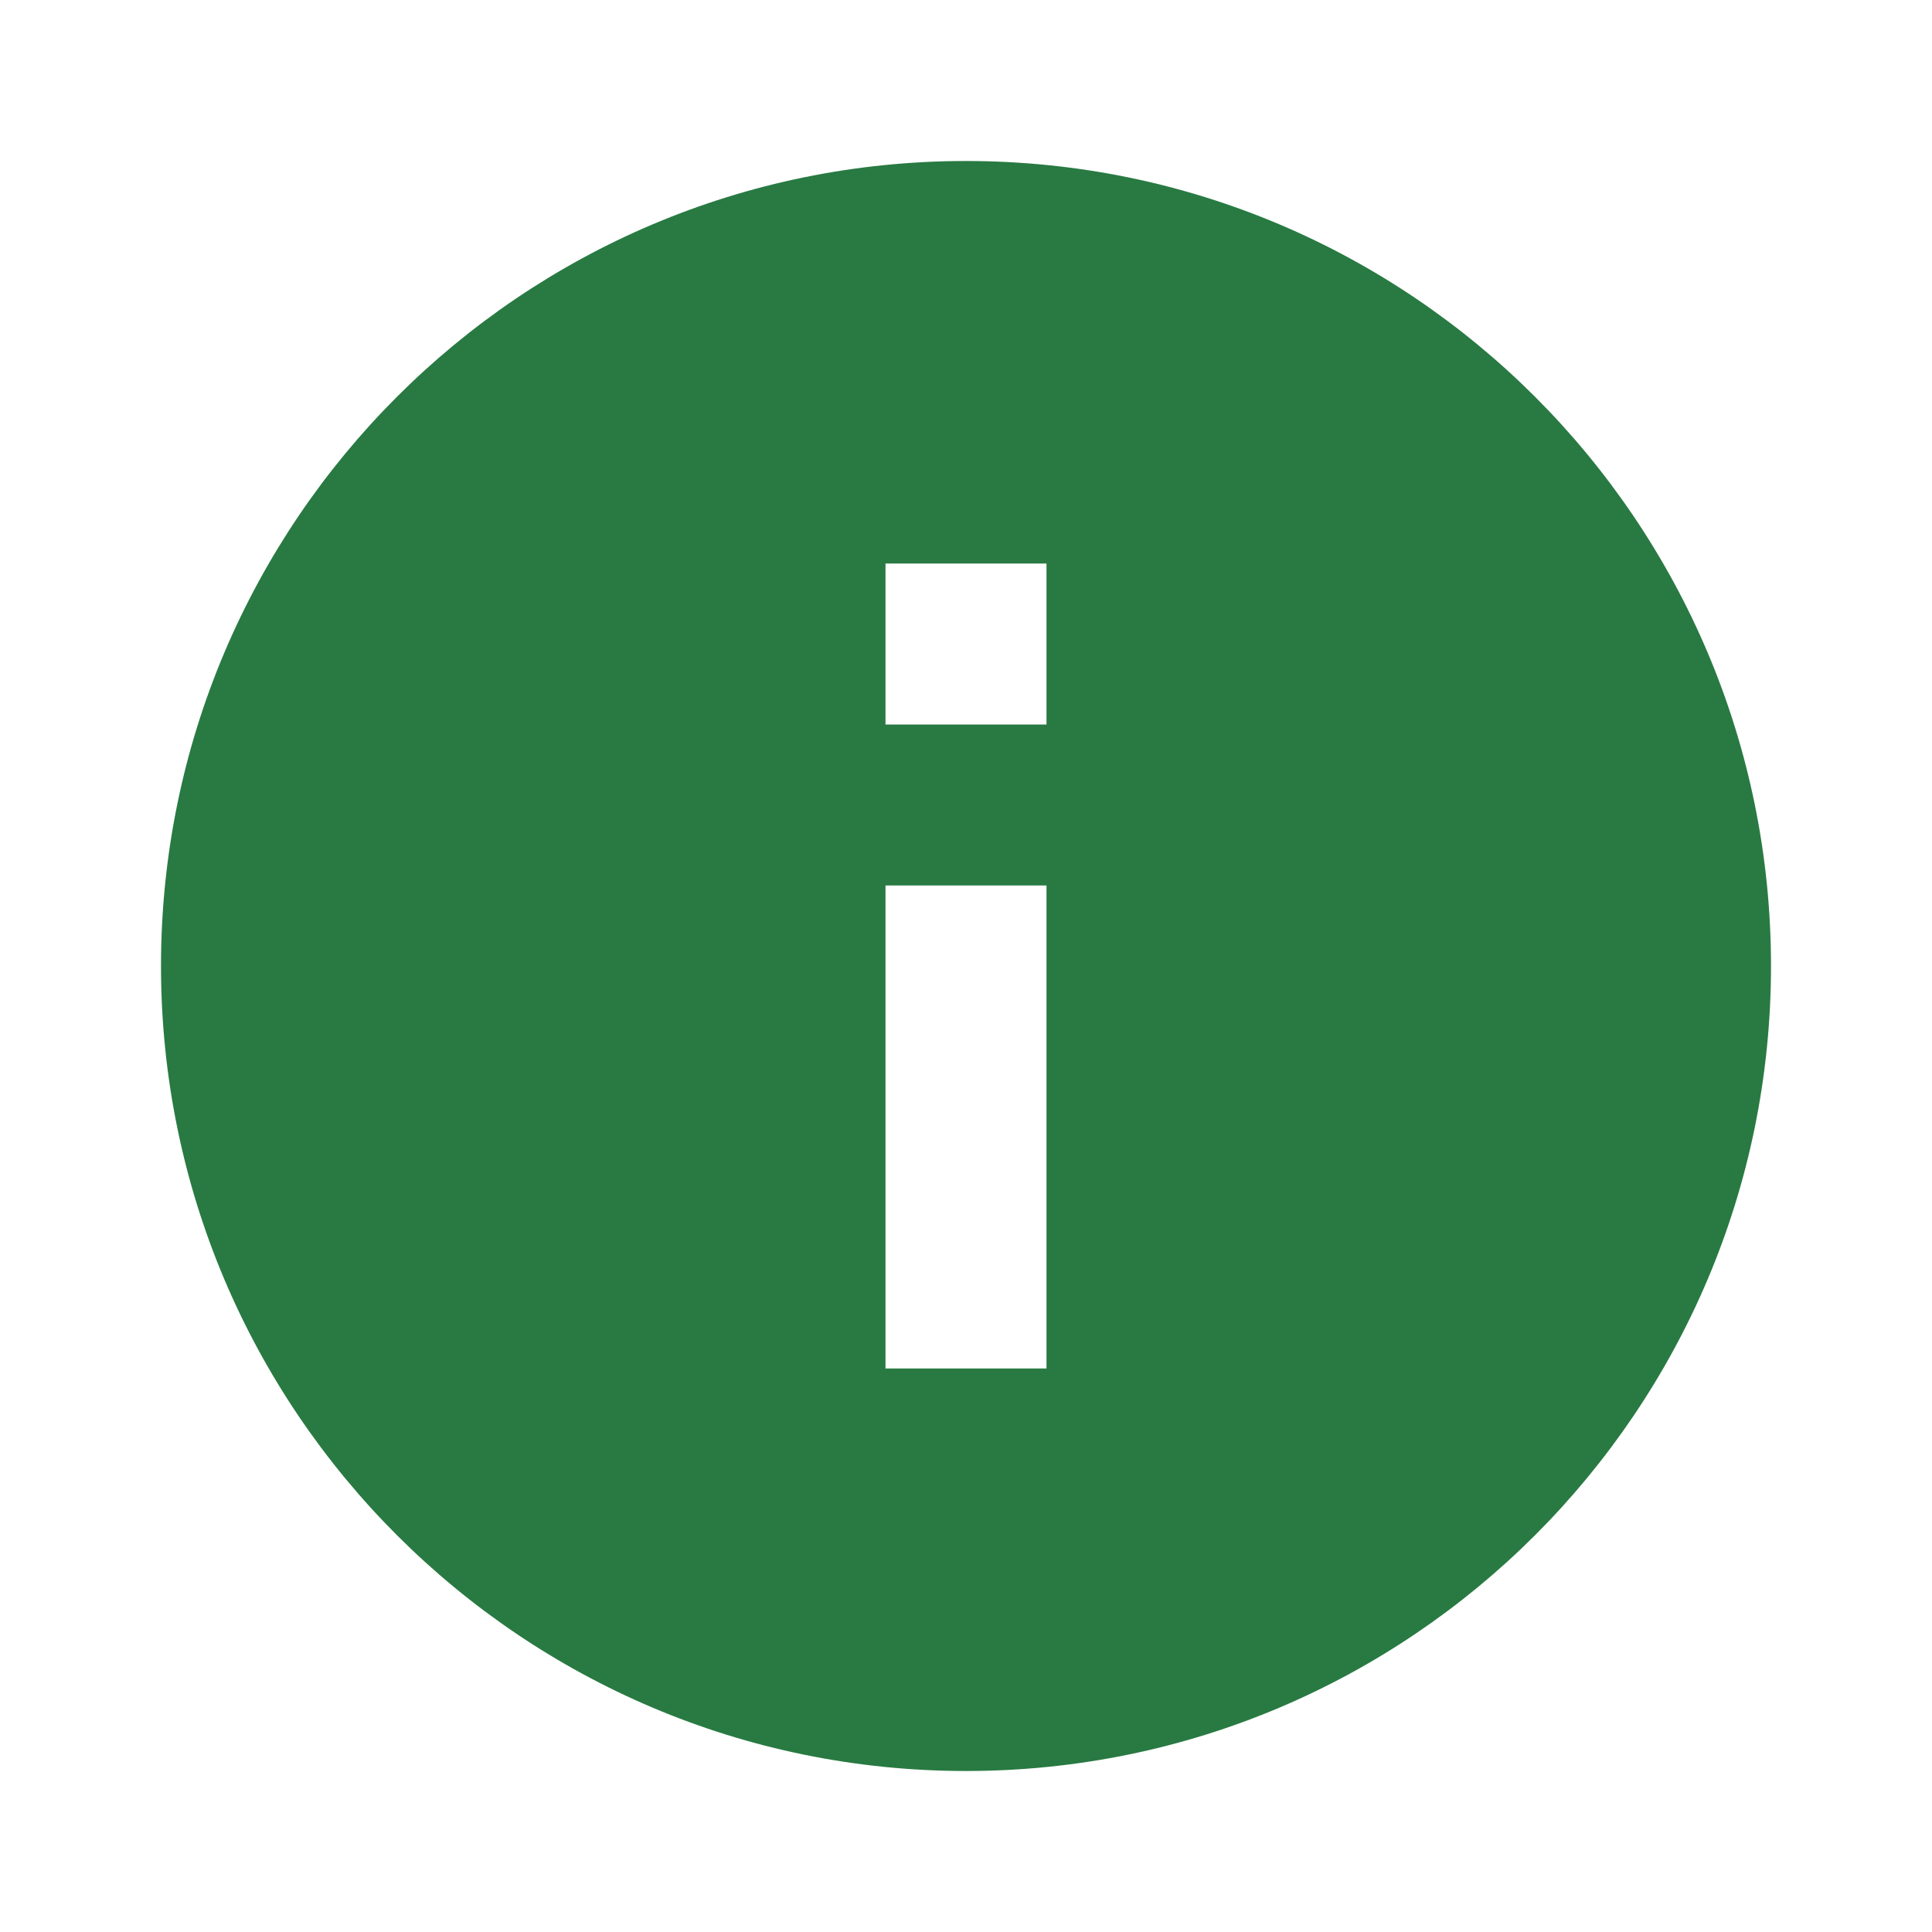
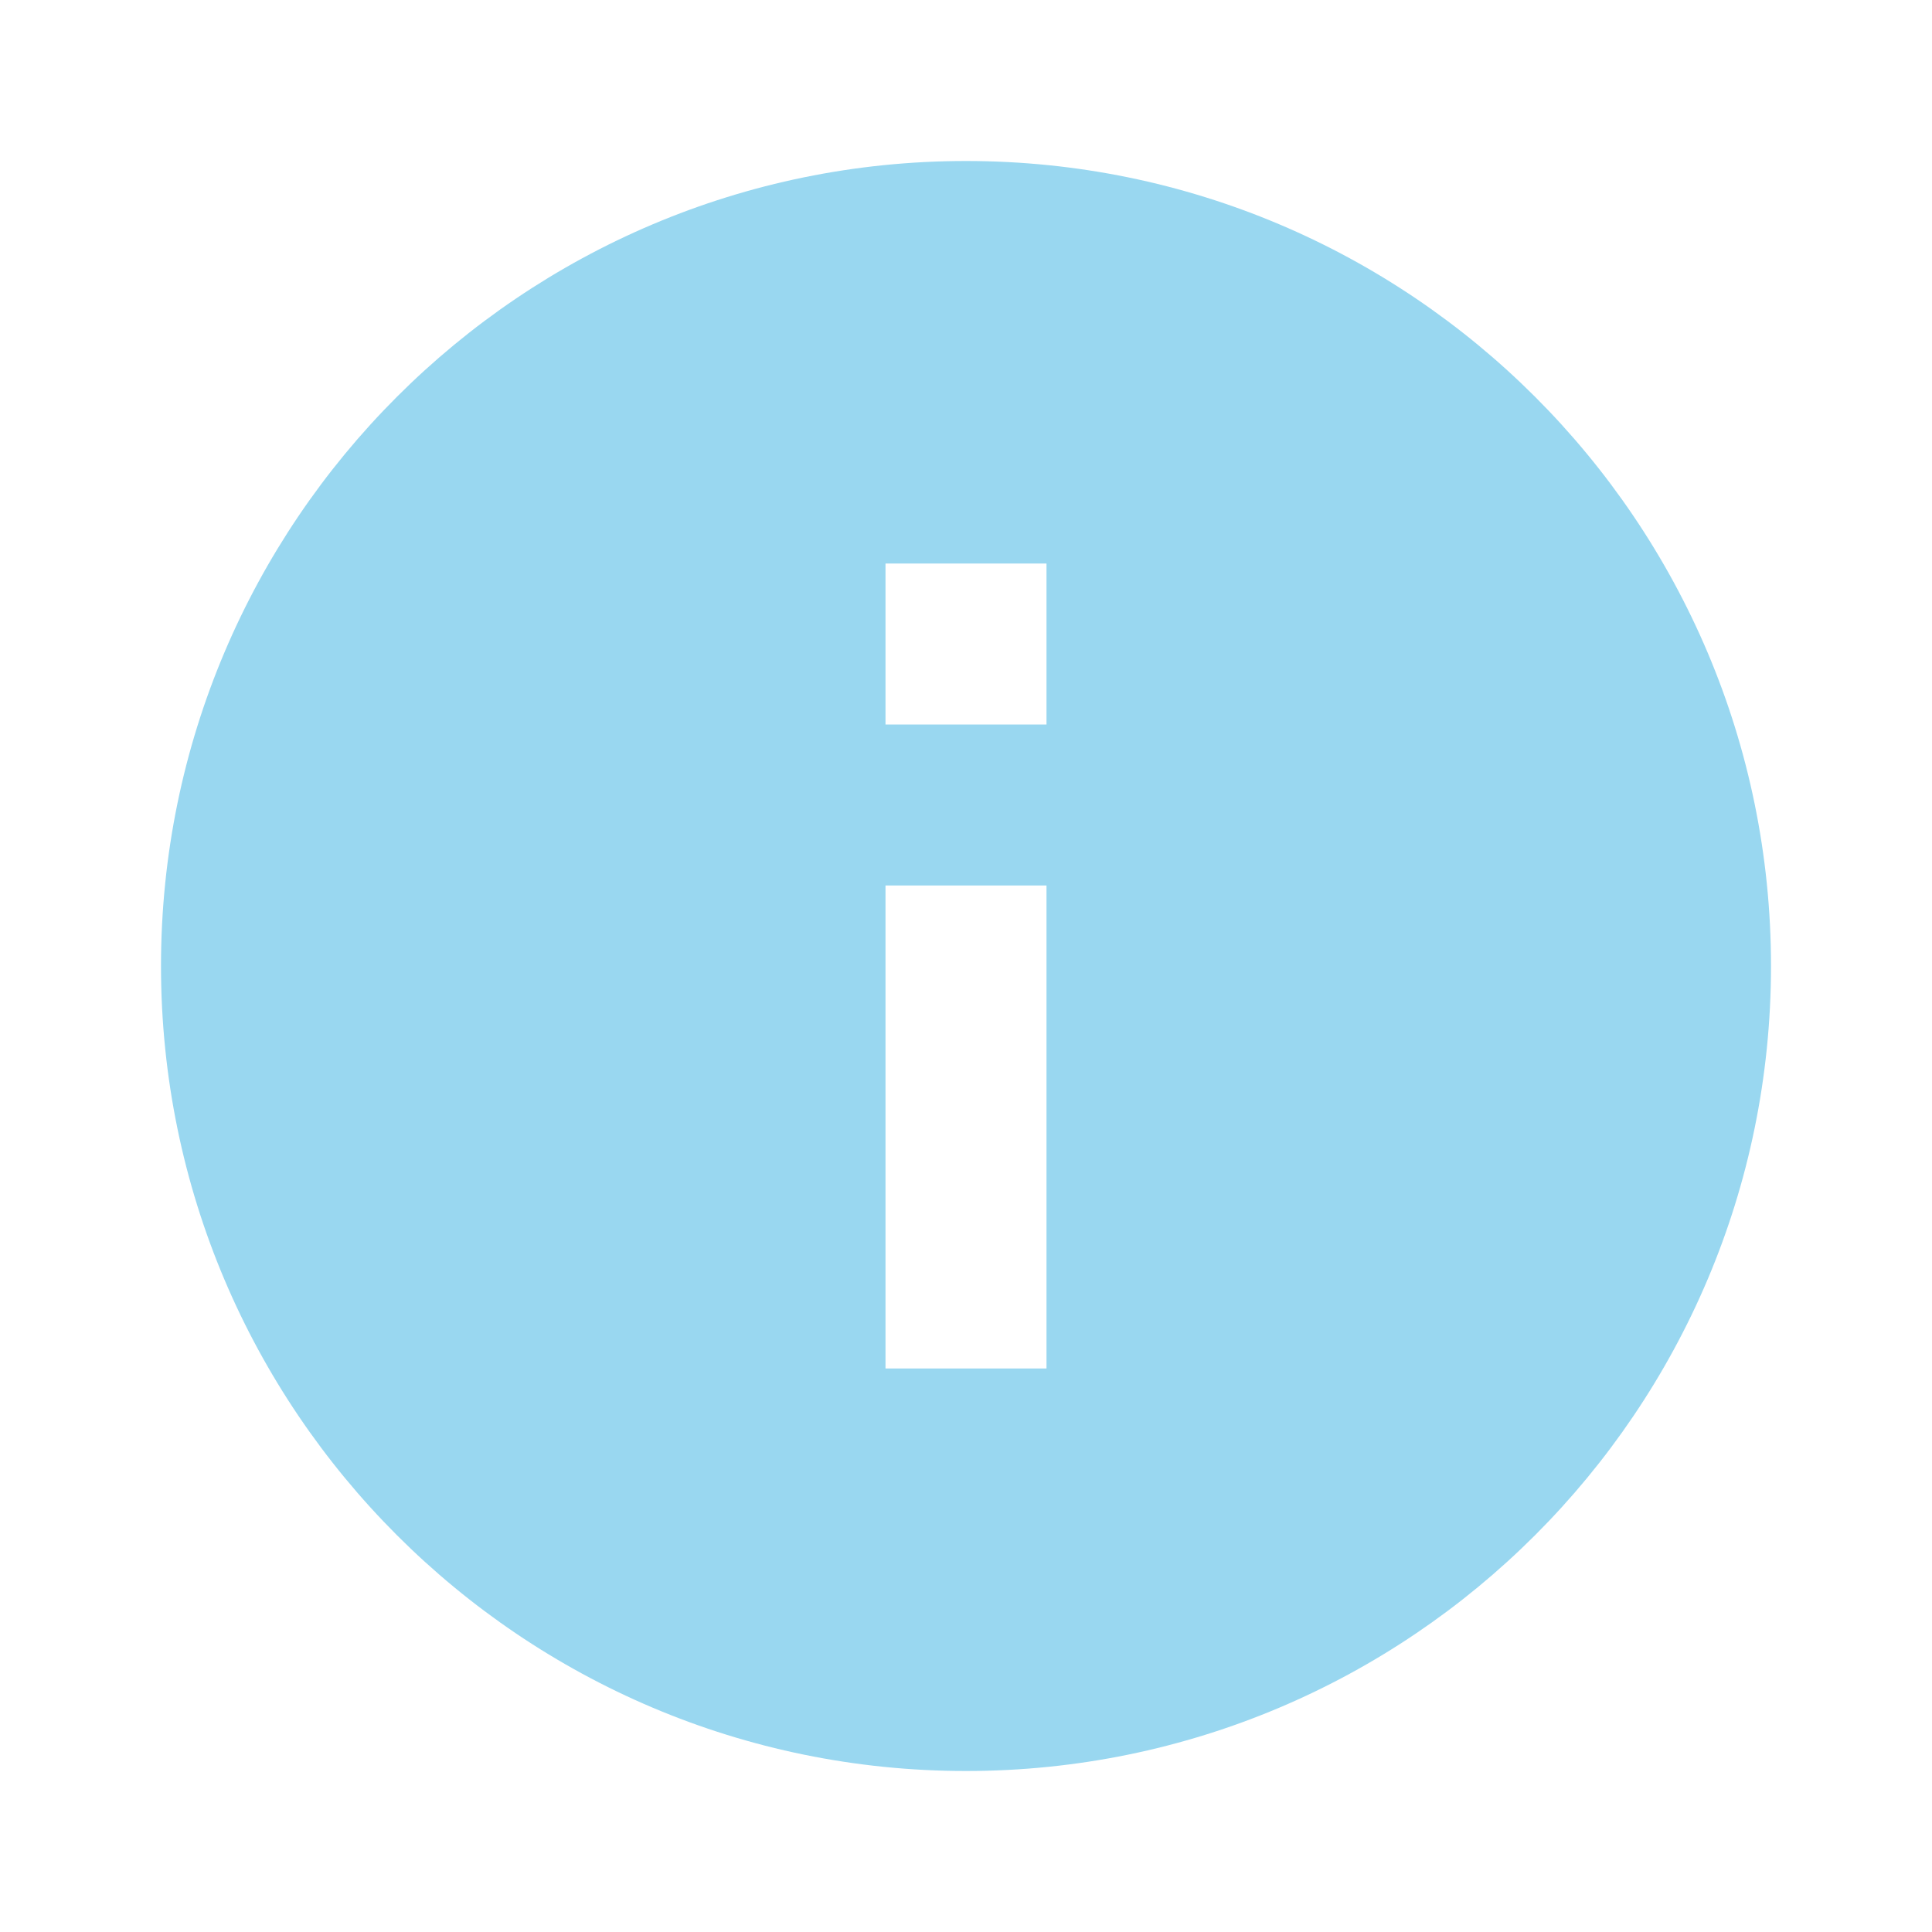
<svg xmlns="http://www.w3.org/2000/svg" width="100%" height="100%" viewBox="0 0 18 18" version="1.1" xml:space="preserve" style="fill-rule:evenodd;clip-rule:evenodd;stroke-linejoin:round;stroke-miterlimit:2;">
  <rect x="0" y="0" width="18" height="18" style="fill:none;fill-rule:nonzero;" />
-   <path d="M9,1.5C4.86,1.5 1.5,4.86 1.5,9C1.5,13.14 4.86,16.5 9,16.5C13.14,16.5 16.5,13.14 16.5,9C16.5,4.86 13.14,1.5 9,1.5ZM9.75,12.75L8.25,12.75L8.25,8.25L9.75,8.25L9.75,12.75ZM9.75,6.75L8.25,6.75L8.25,5.25L9.75,5.25L9.75,6.75Z" style="fill:rgb(40,122,66);fill-rule:nonzero;" />
+   <path d="M9,1.5C4.86,1.5 1.5,4.86 1.5,9C1.5,13.14 4.86,16.5 9,16.5C13.14,16.5 16.5,13.14 16.5,9C16.5,4.86 13.14,1.5 9,1.5ZM9.75,12.75L8.25,12.75L8.25,8.25L9.75,8.25L9.75,12.75ZM9.75,6.75L8.25,6.75L8.25,5.25L9.75,5.25L9.75,6.75Z" style="fill:rgb(153,215,240);fill-rule:nonzero;" />
</svg>
